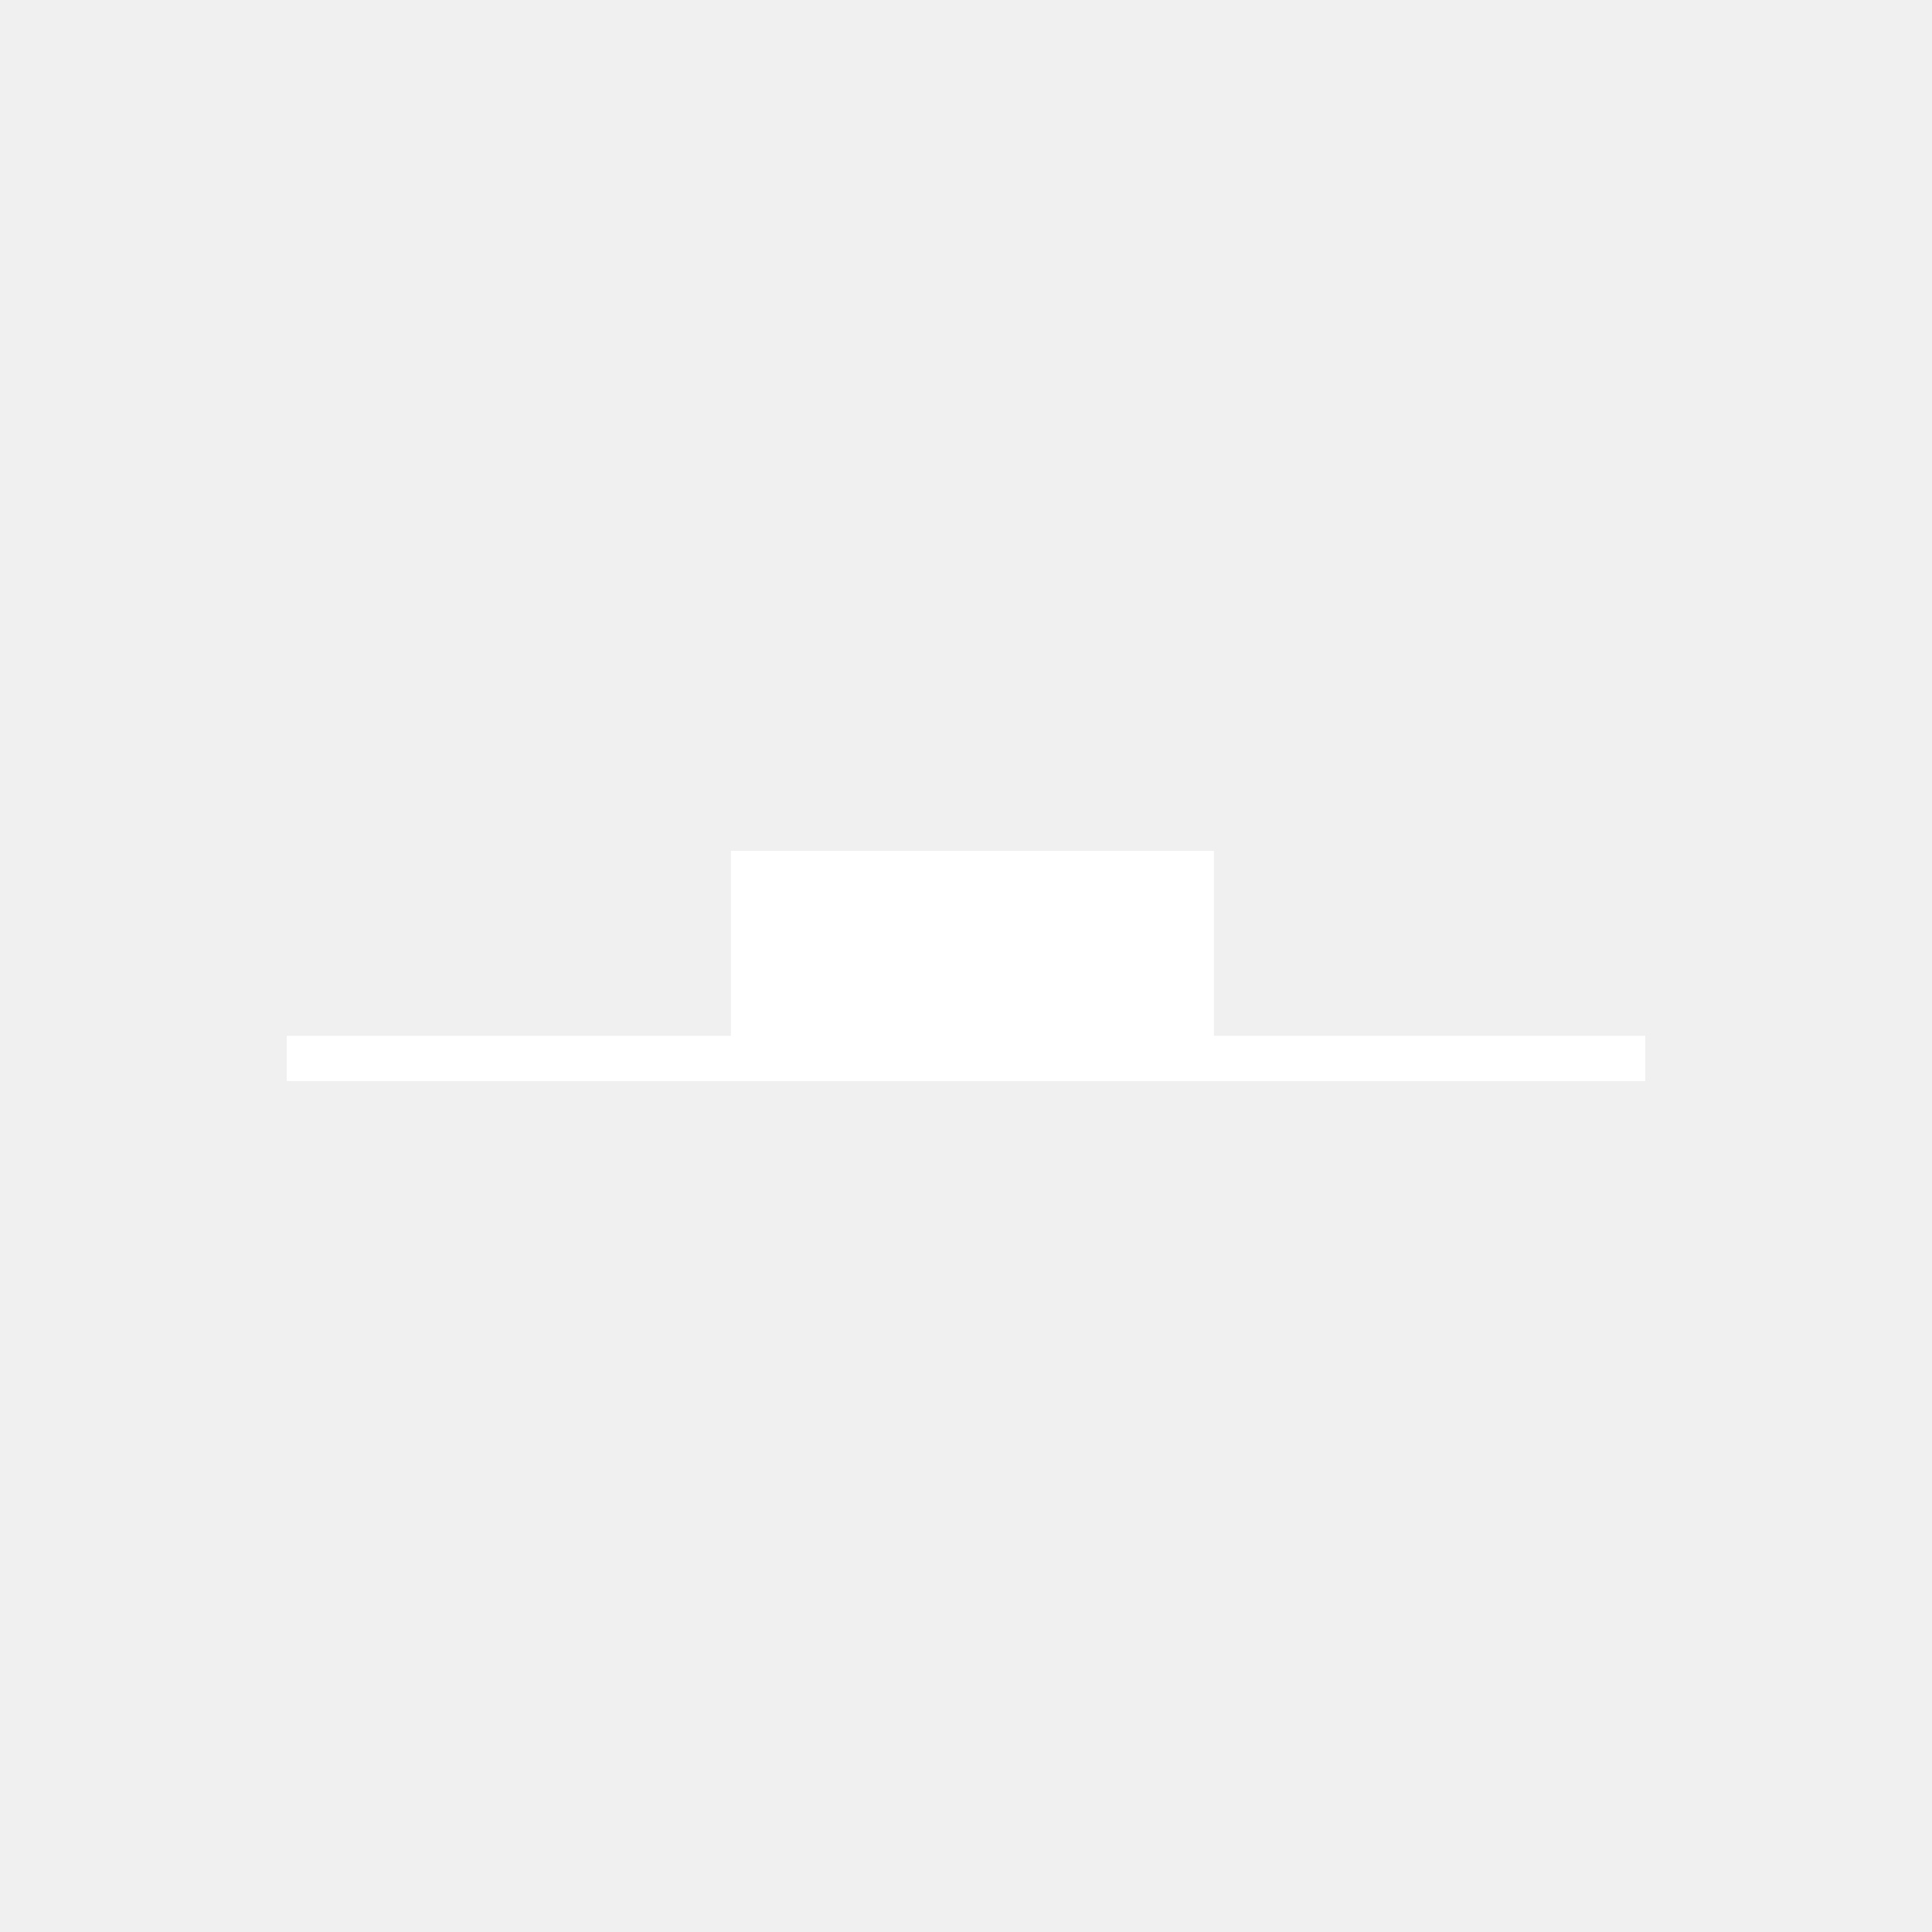
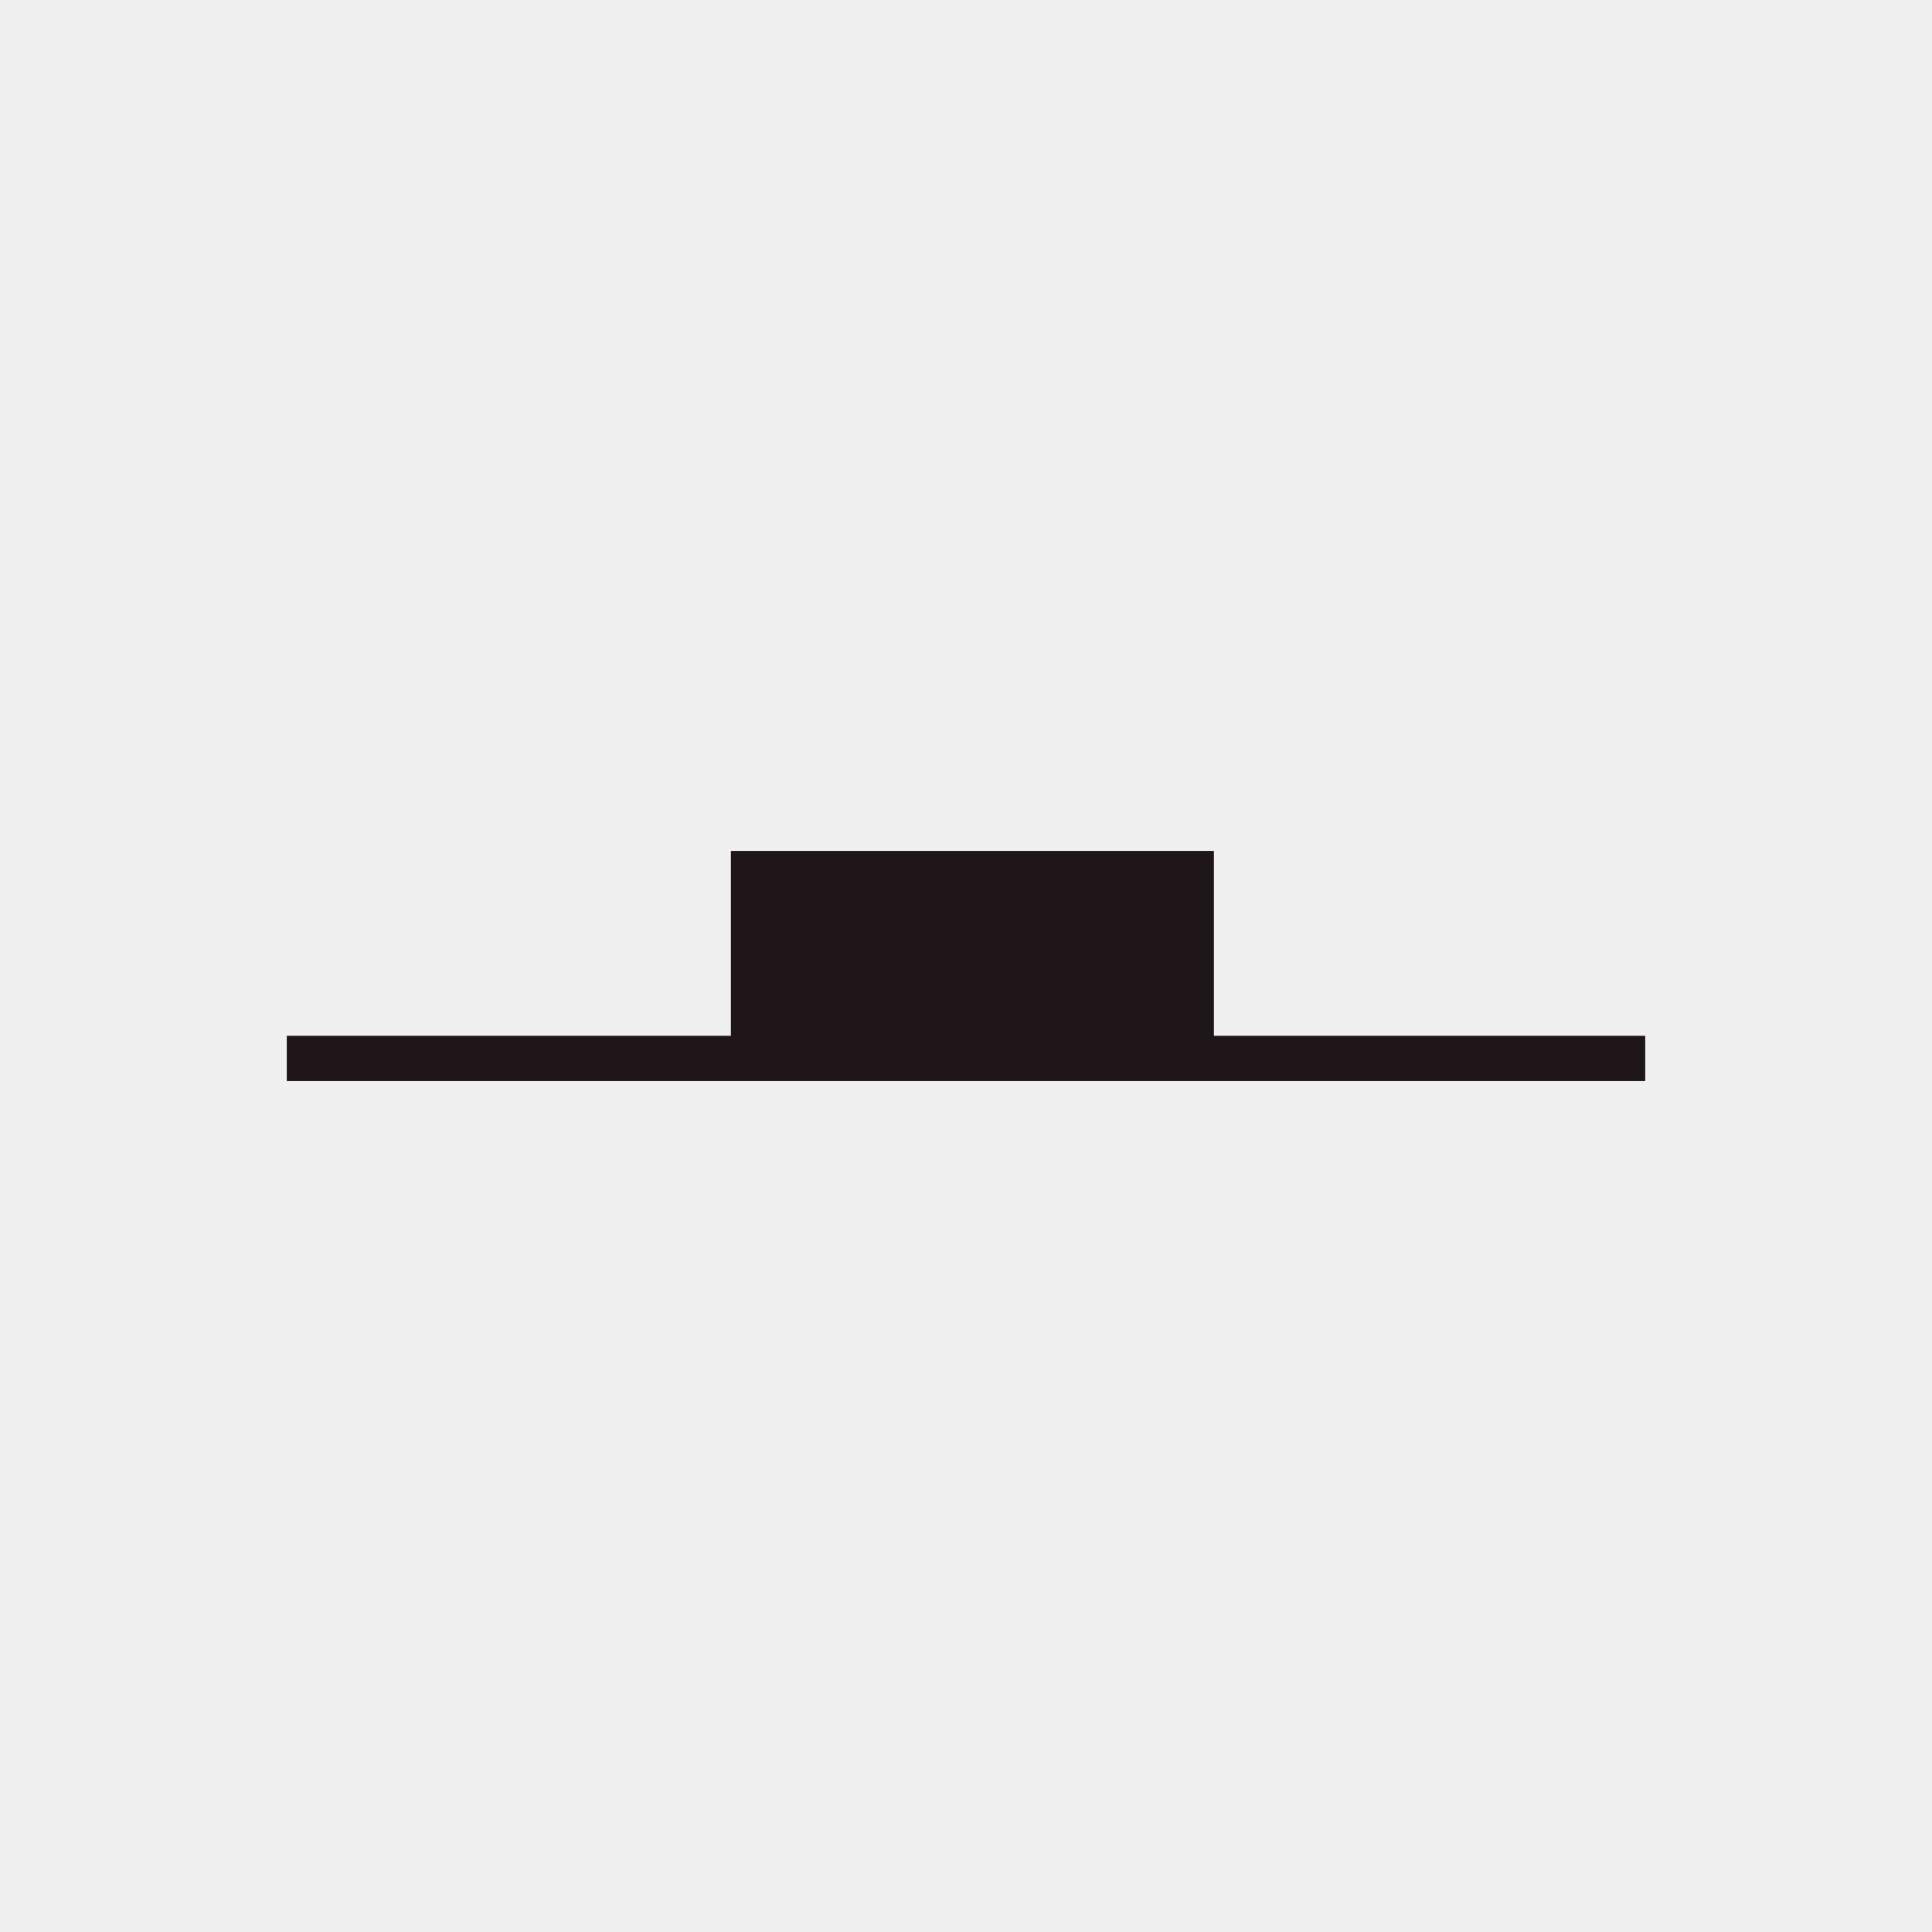
<svg xmlns="http://www.w3.org/2000/svg" width="64" height="64" viewBox="0 0 64 64" fill="none">
-   <path d="M54.5 34.312H9.5V35.812H54.5V34.312Z" fill="white" />
-   <path d="M40.212 35.188H24.212V28.188H40.212V35.188Z" fill="white" />
+   <path d="M54.5 34.312H9.5V35.812H54.5V34.312Z" fill="#1E1618" />
+   <path d="M40.212 35.188H24.212V28.188H40.212V35.188Z" fill="#1E1618" />
</svg>
